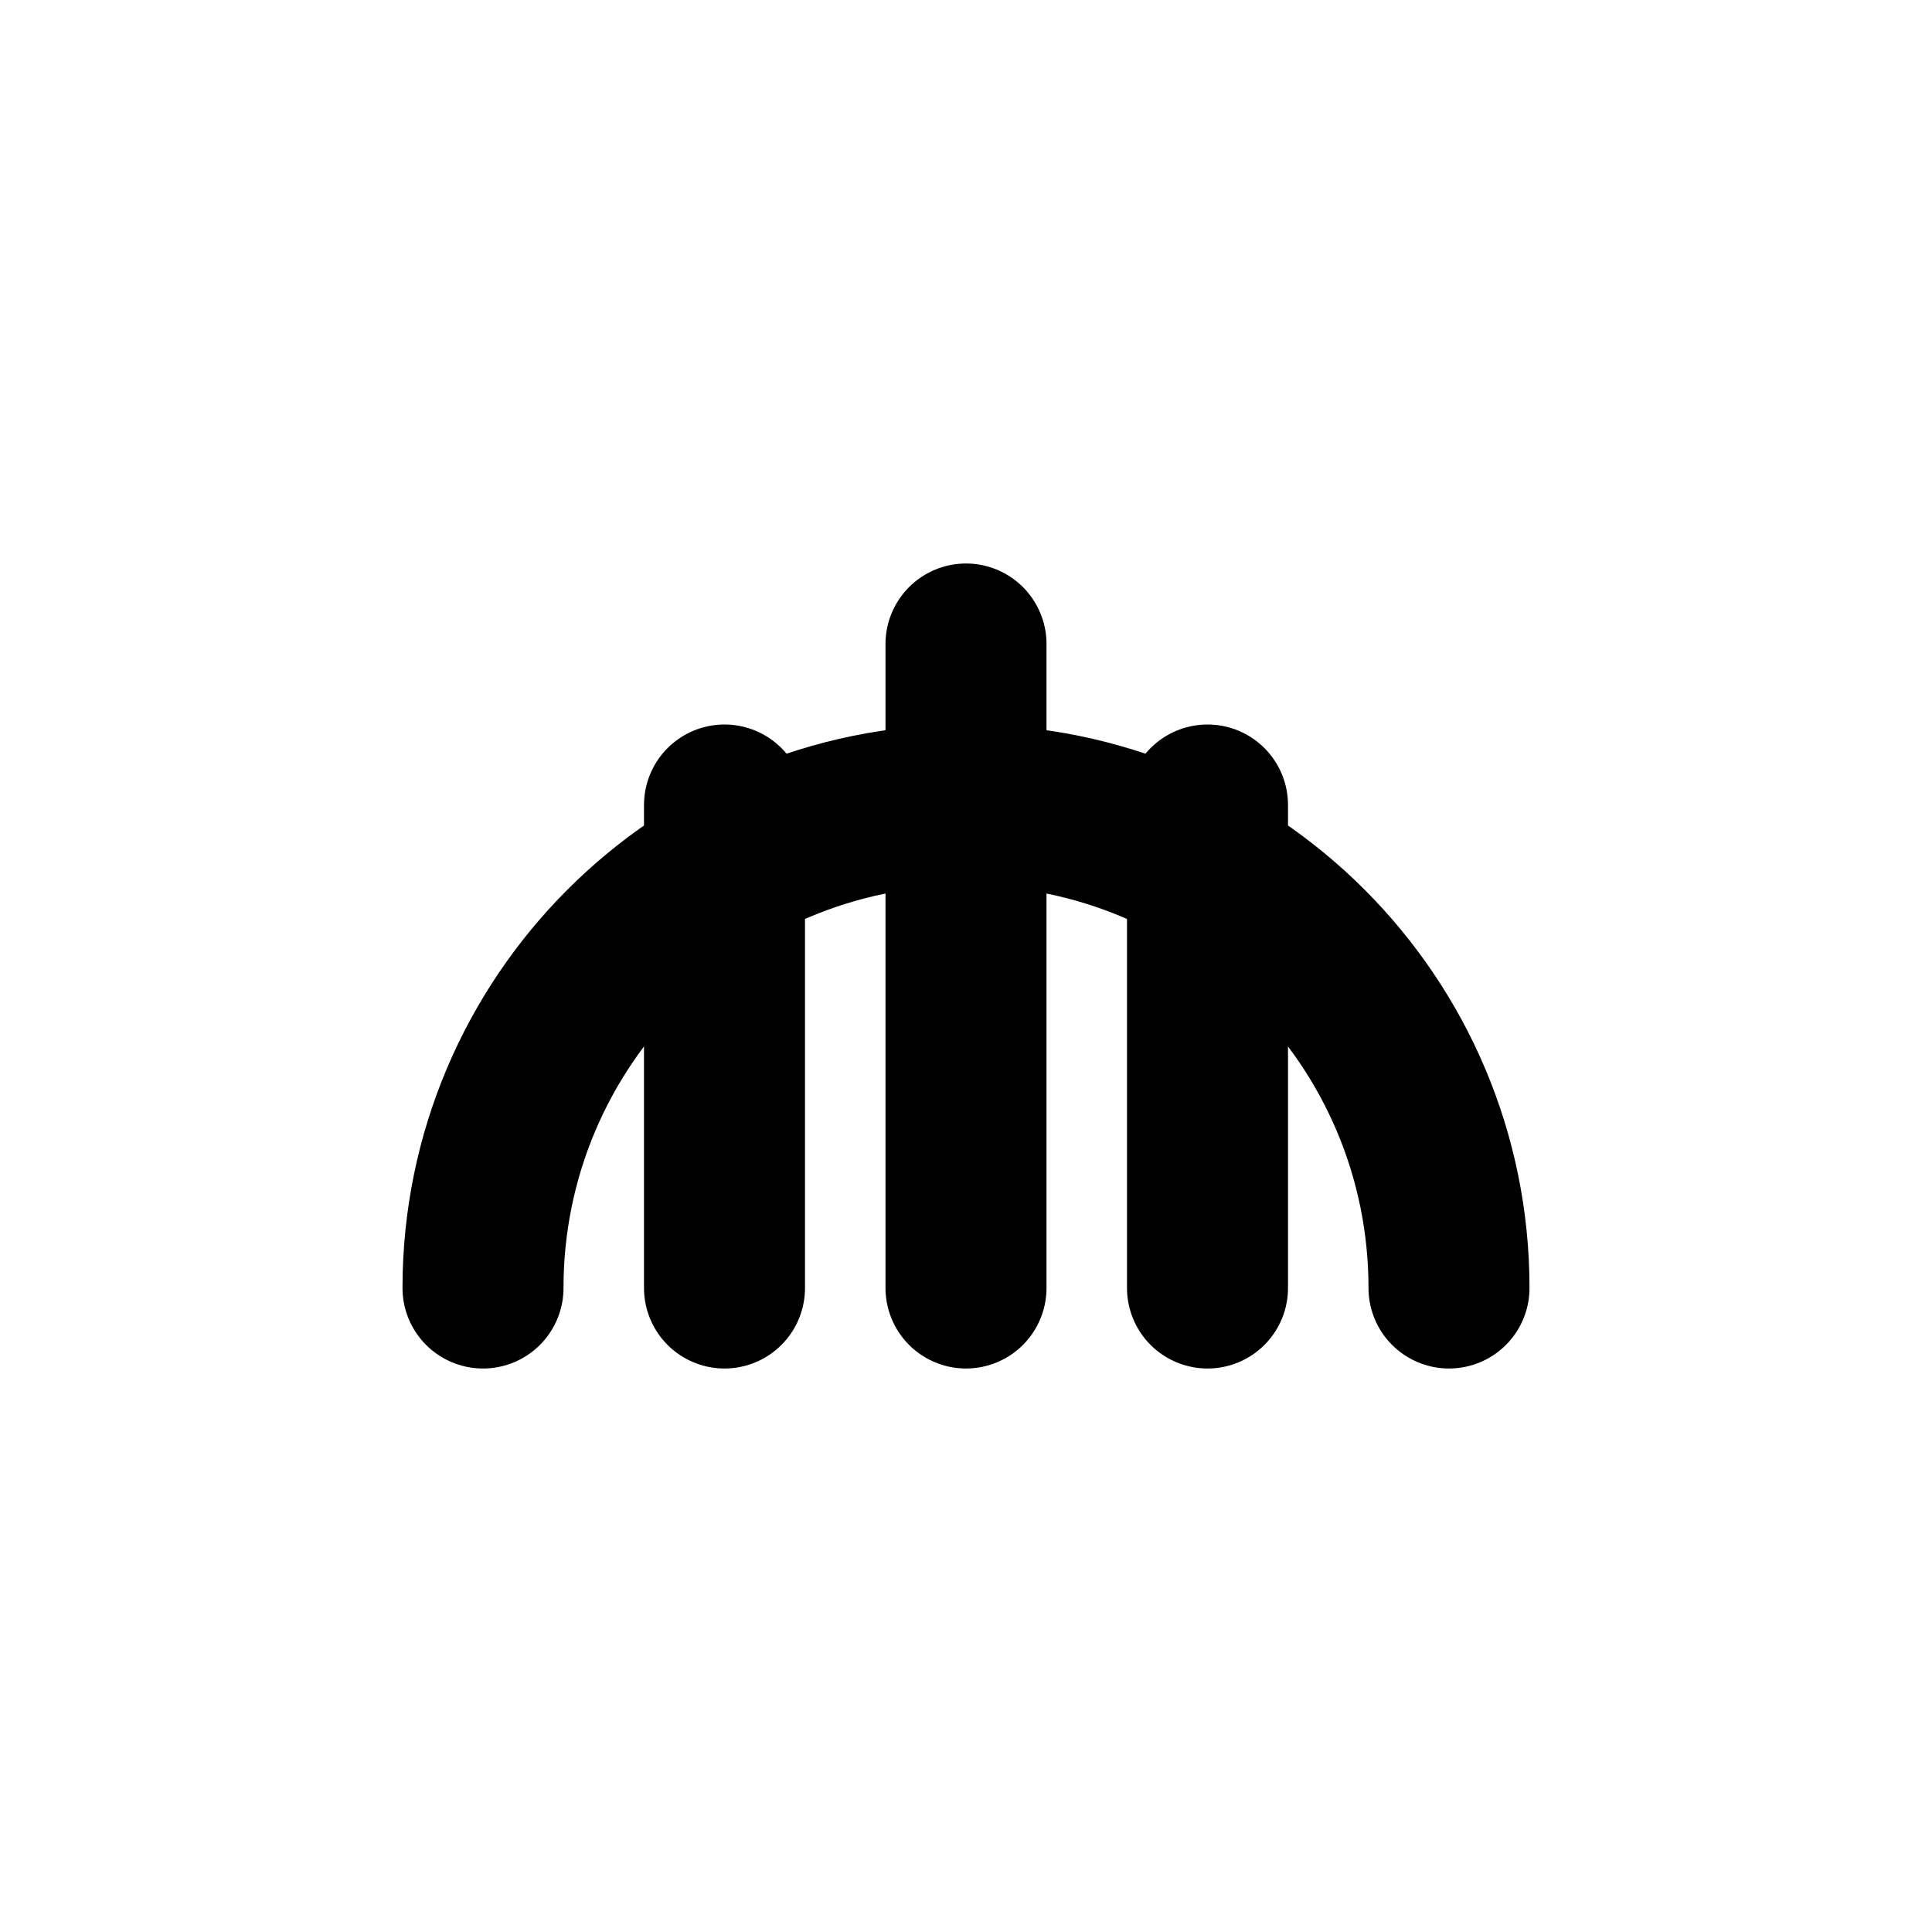
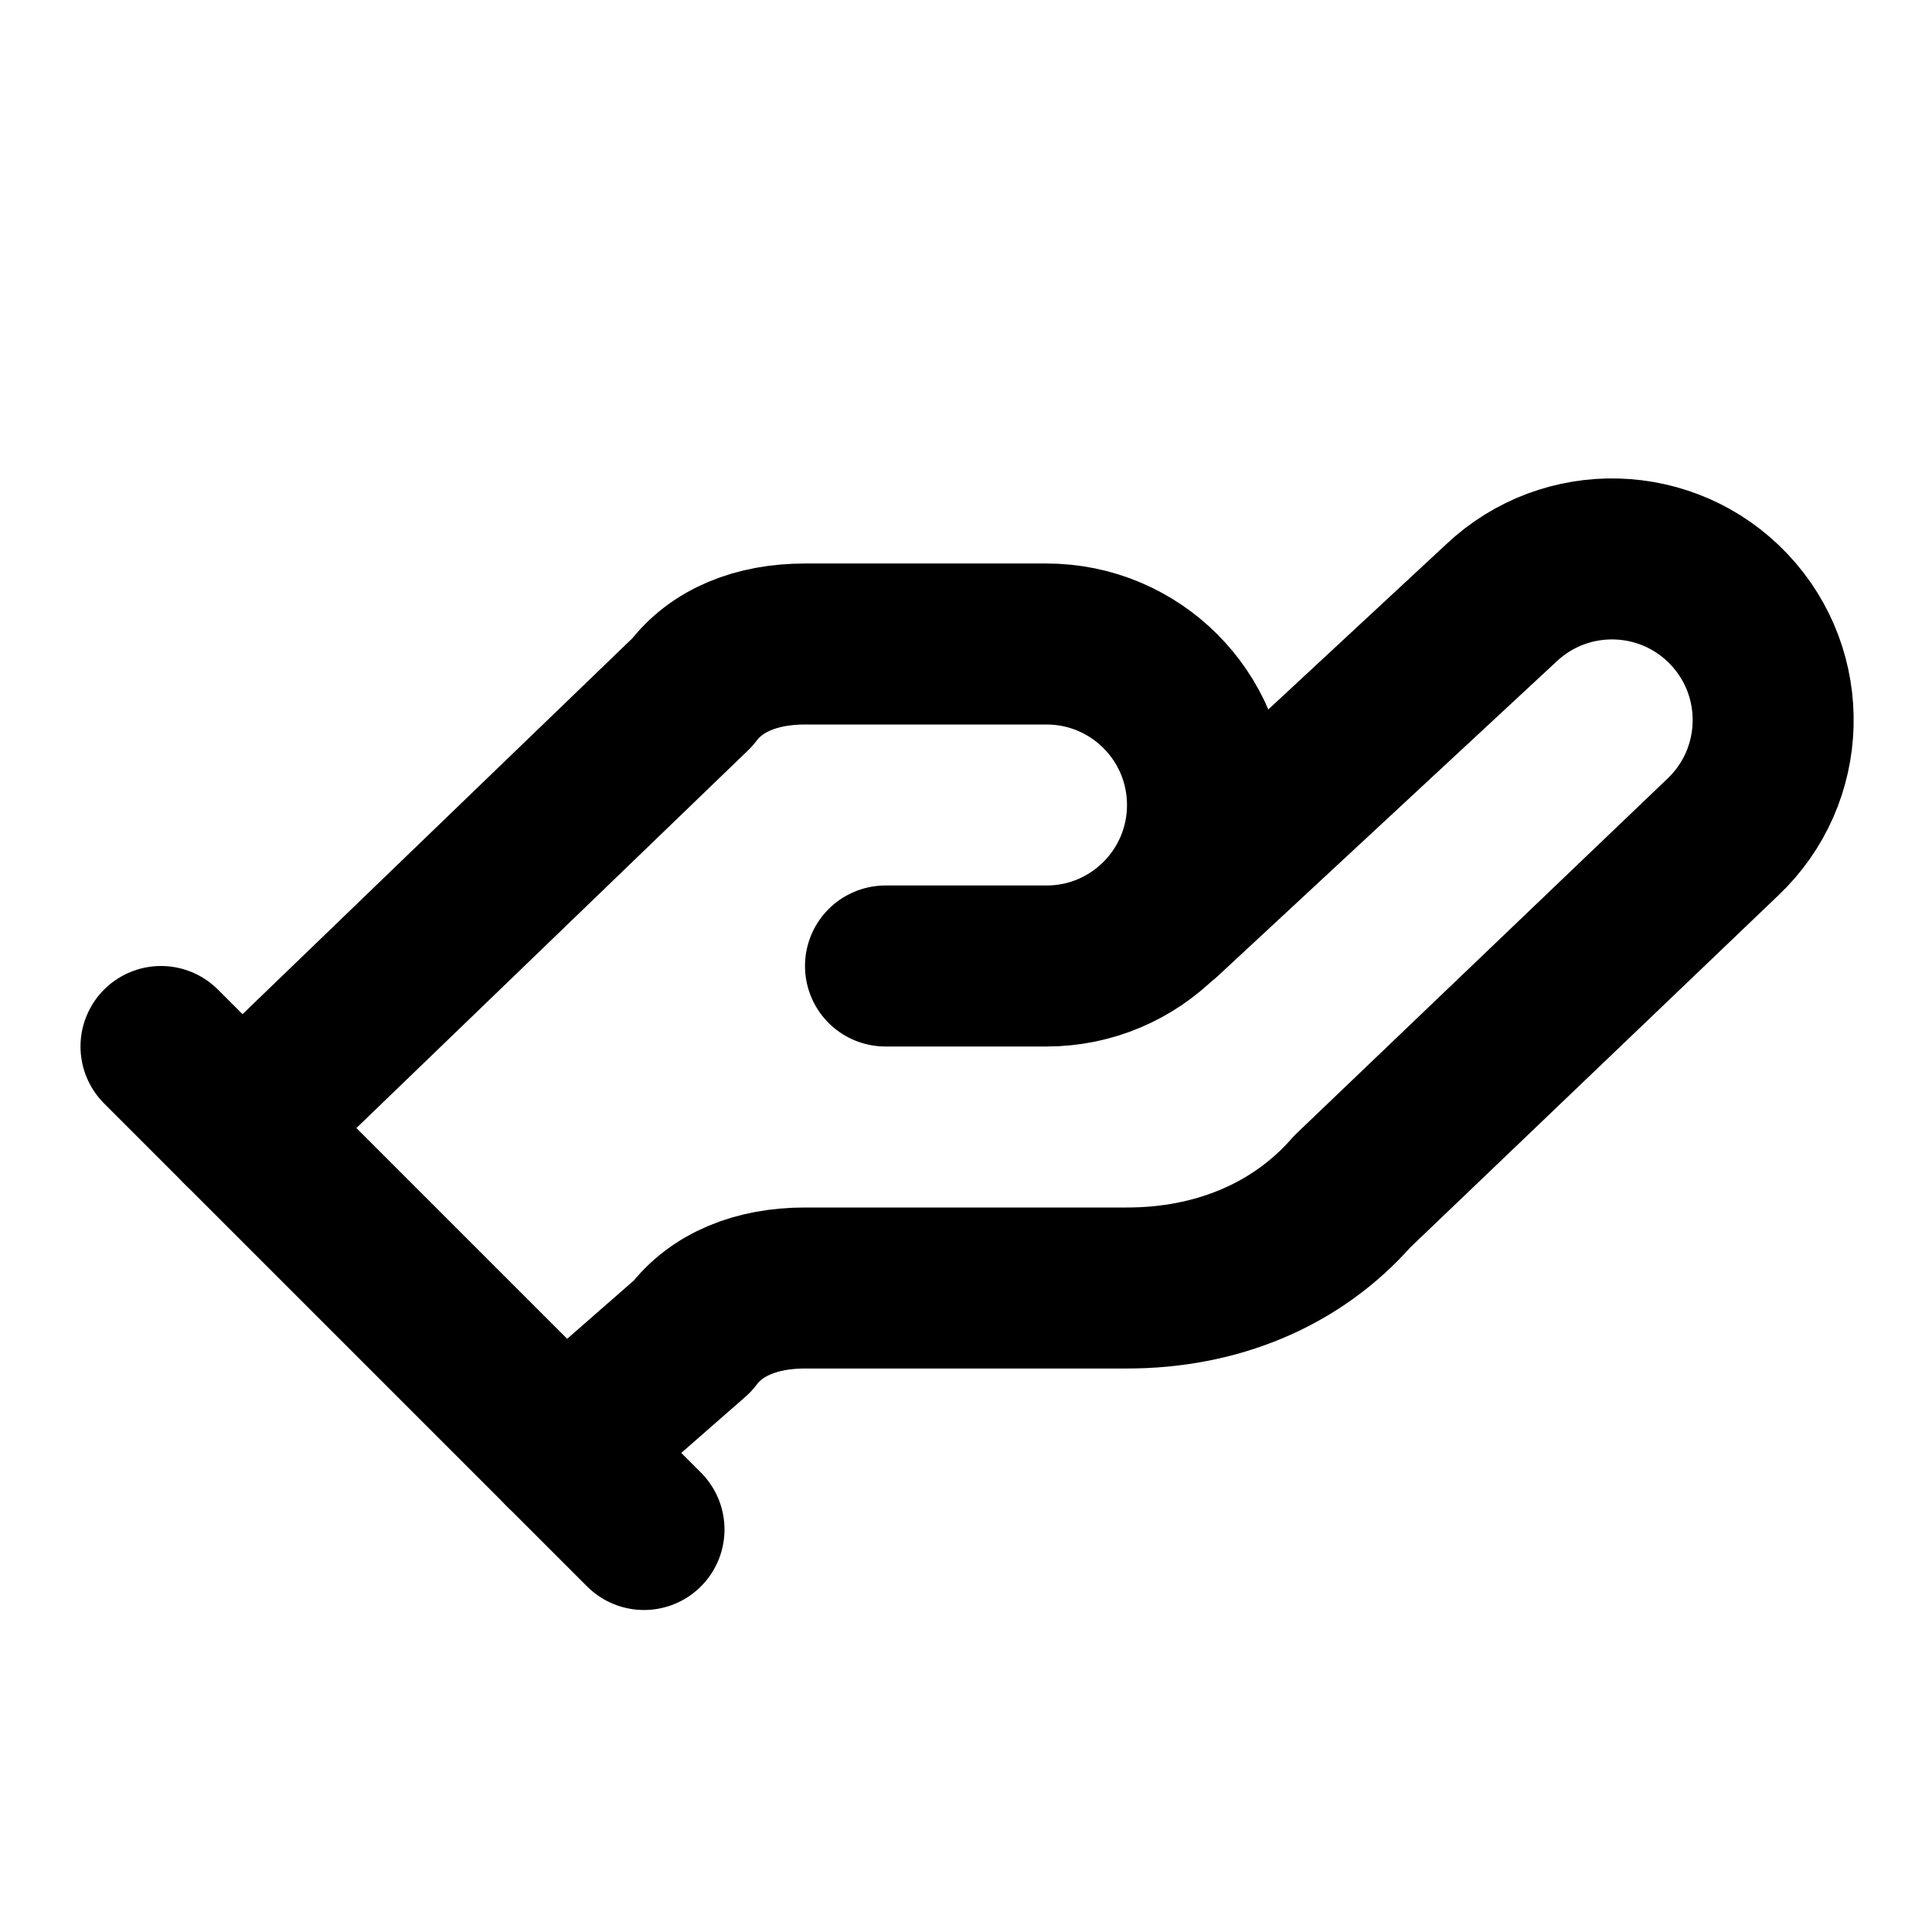
<svg xmlns="http://www.w3.org/2000/svg" viewBox="0 0 24 24" fill="none" stroke="currentColor" stroke-width="2" stroke-linecap="round" stroke-linejoin="round">
-   <path d="M6 16a6 6 0 0 1 12 0" />
-   <line x1="9" y1="16" x2="9" y2="10" />
-   <line x1="12" y1="16" x2="12" y2="8" />
-   <line x1="15" y1="16" x2="15" y2="10" />
+   <path d="M11 12h2a2 2 0 1 0 0-4h-3c-.6 0-1.1.2-1.4.6L3 14" />
+   <path d="m7 18 1.6-1.4c.3-.4.8-.6 1.4-.6h4c1.1 0 2.1-.4 2.8-1.2l4.6-4.4a2 2 0 0 0-2.75-2.91l-4.2 3.9" />
+   <path d="m2 13 6 6" />
</svg>
